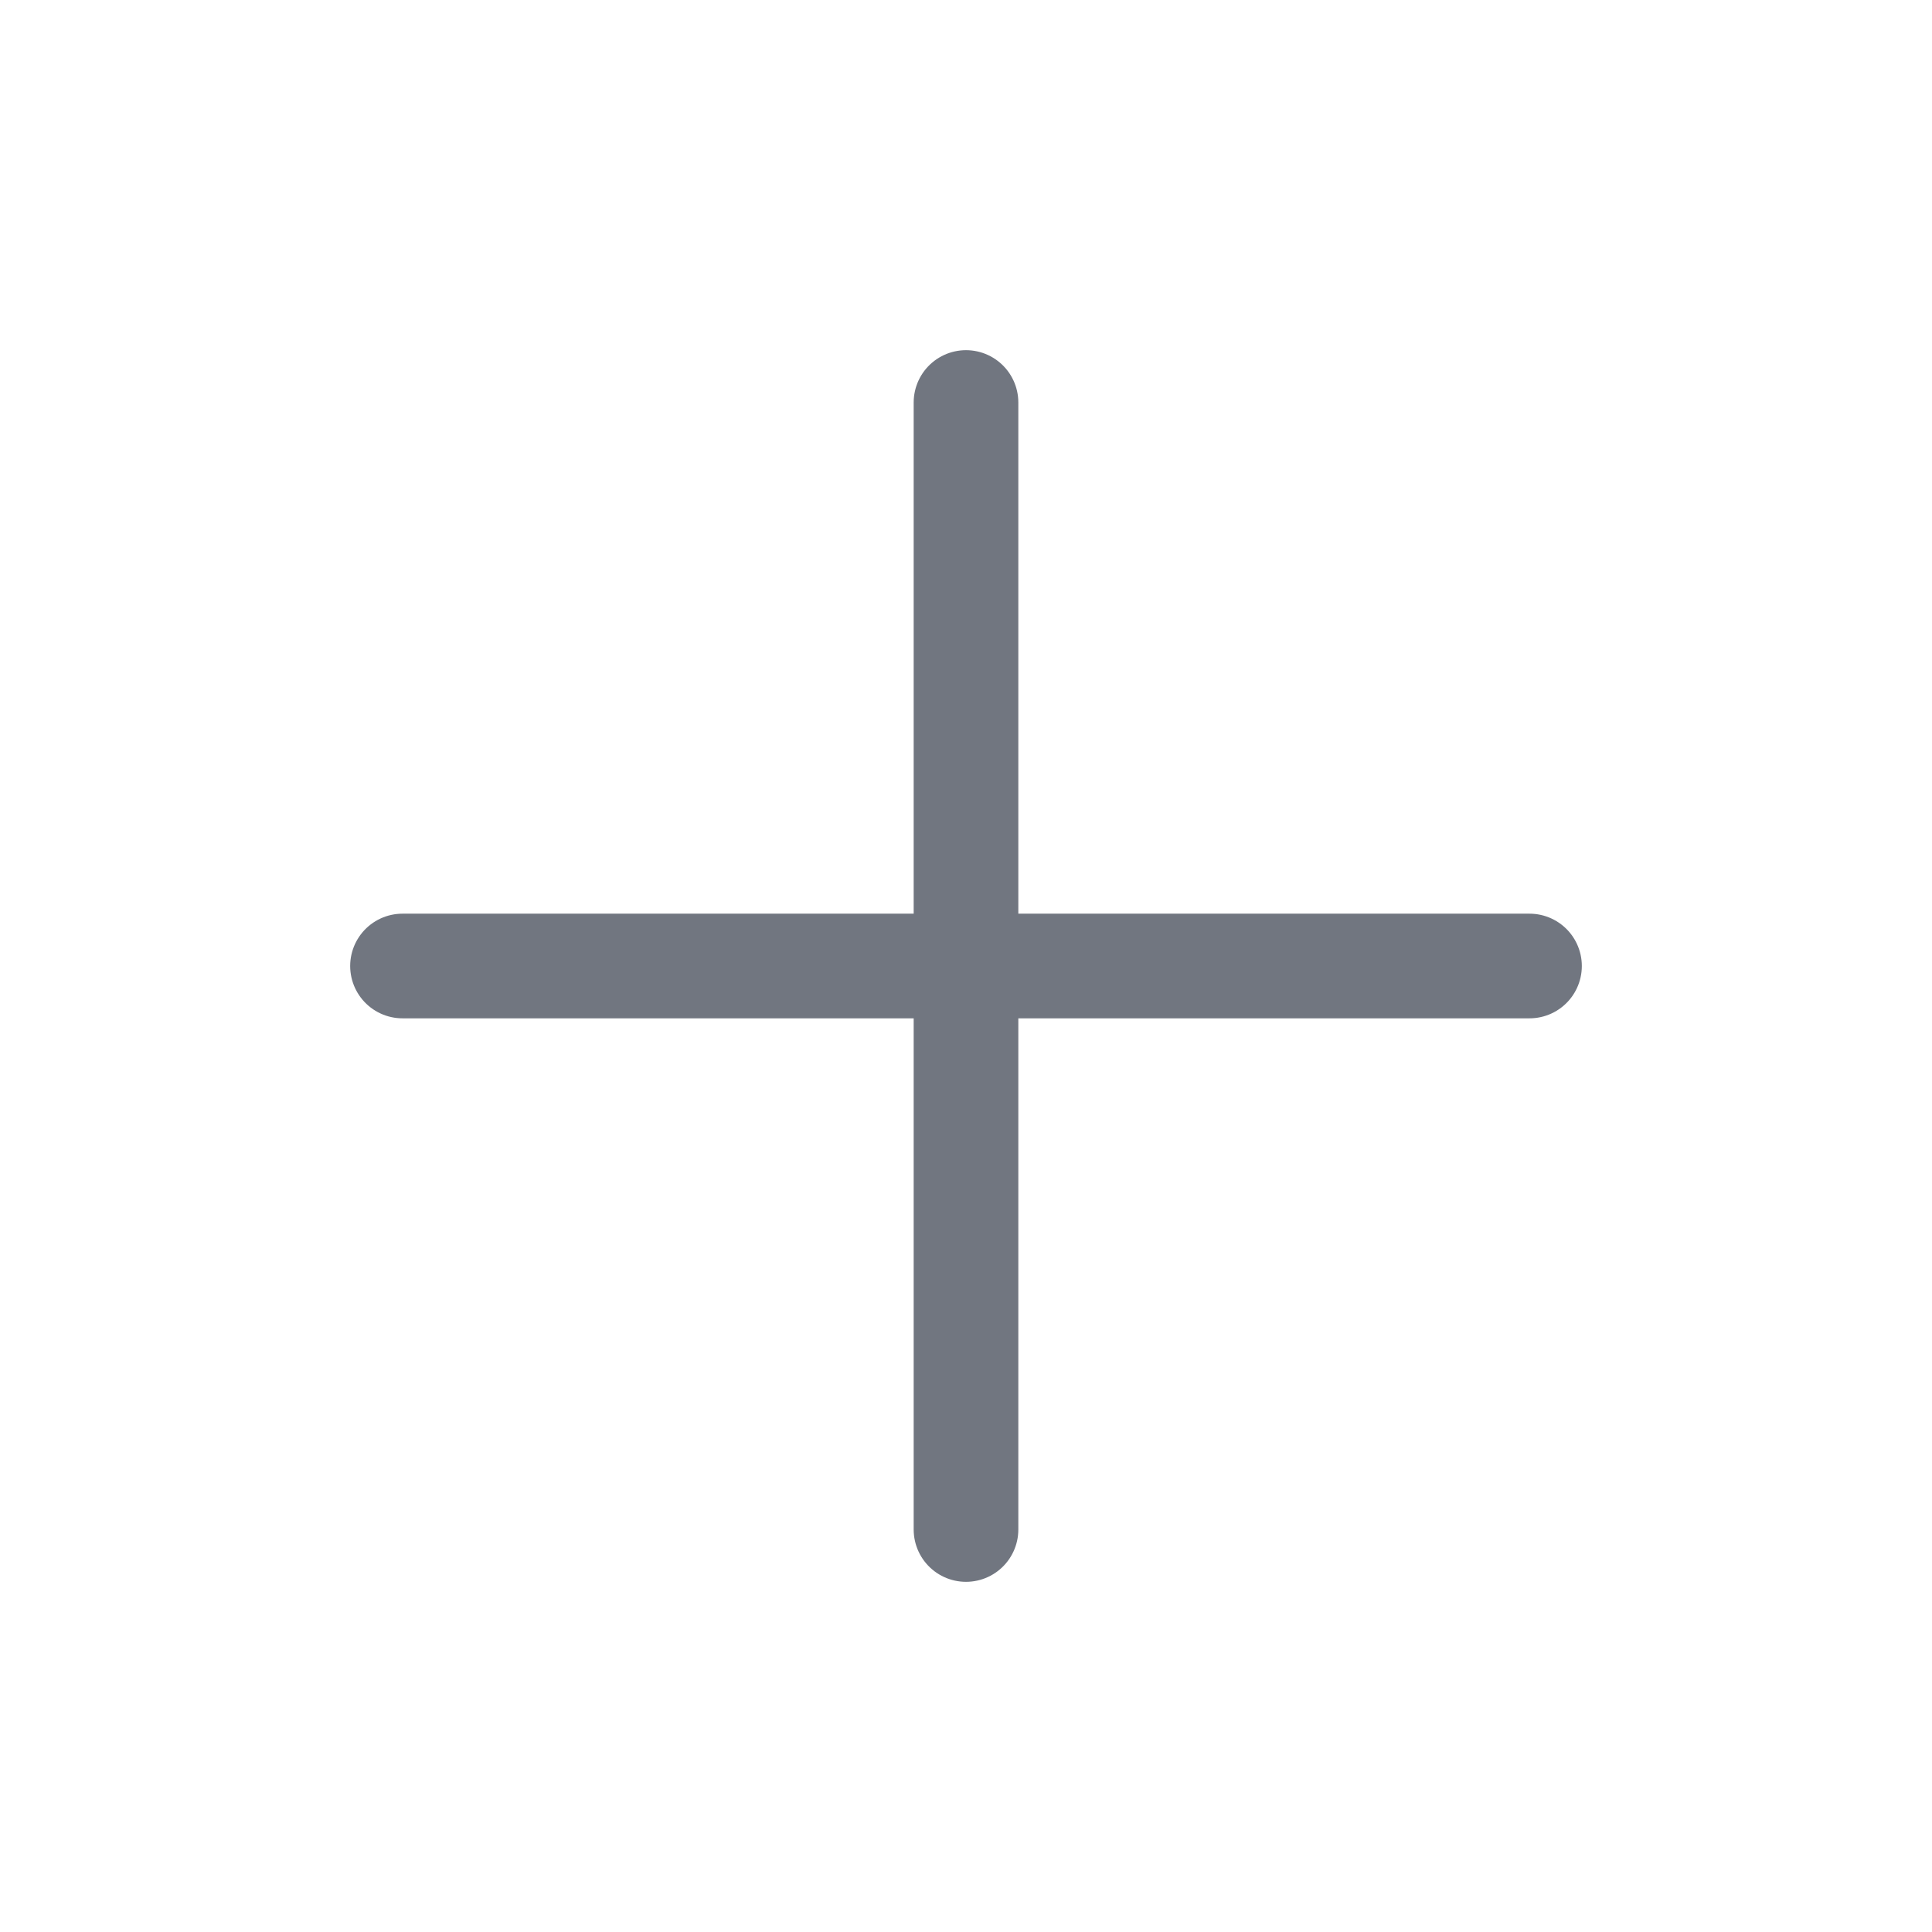
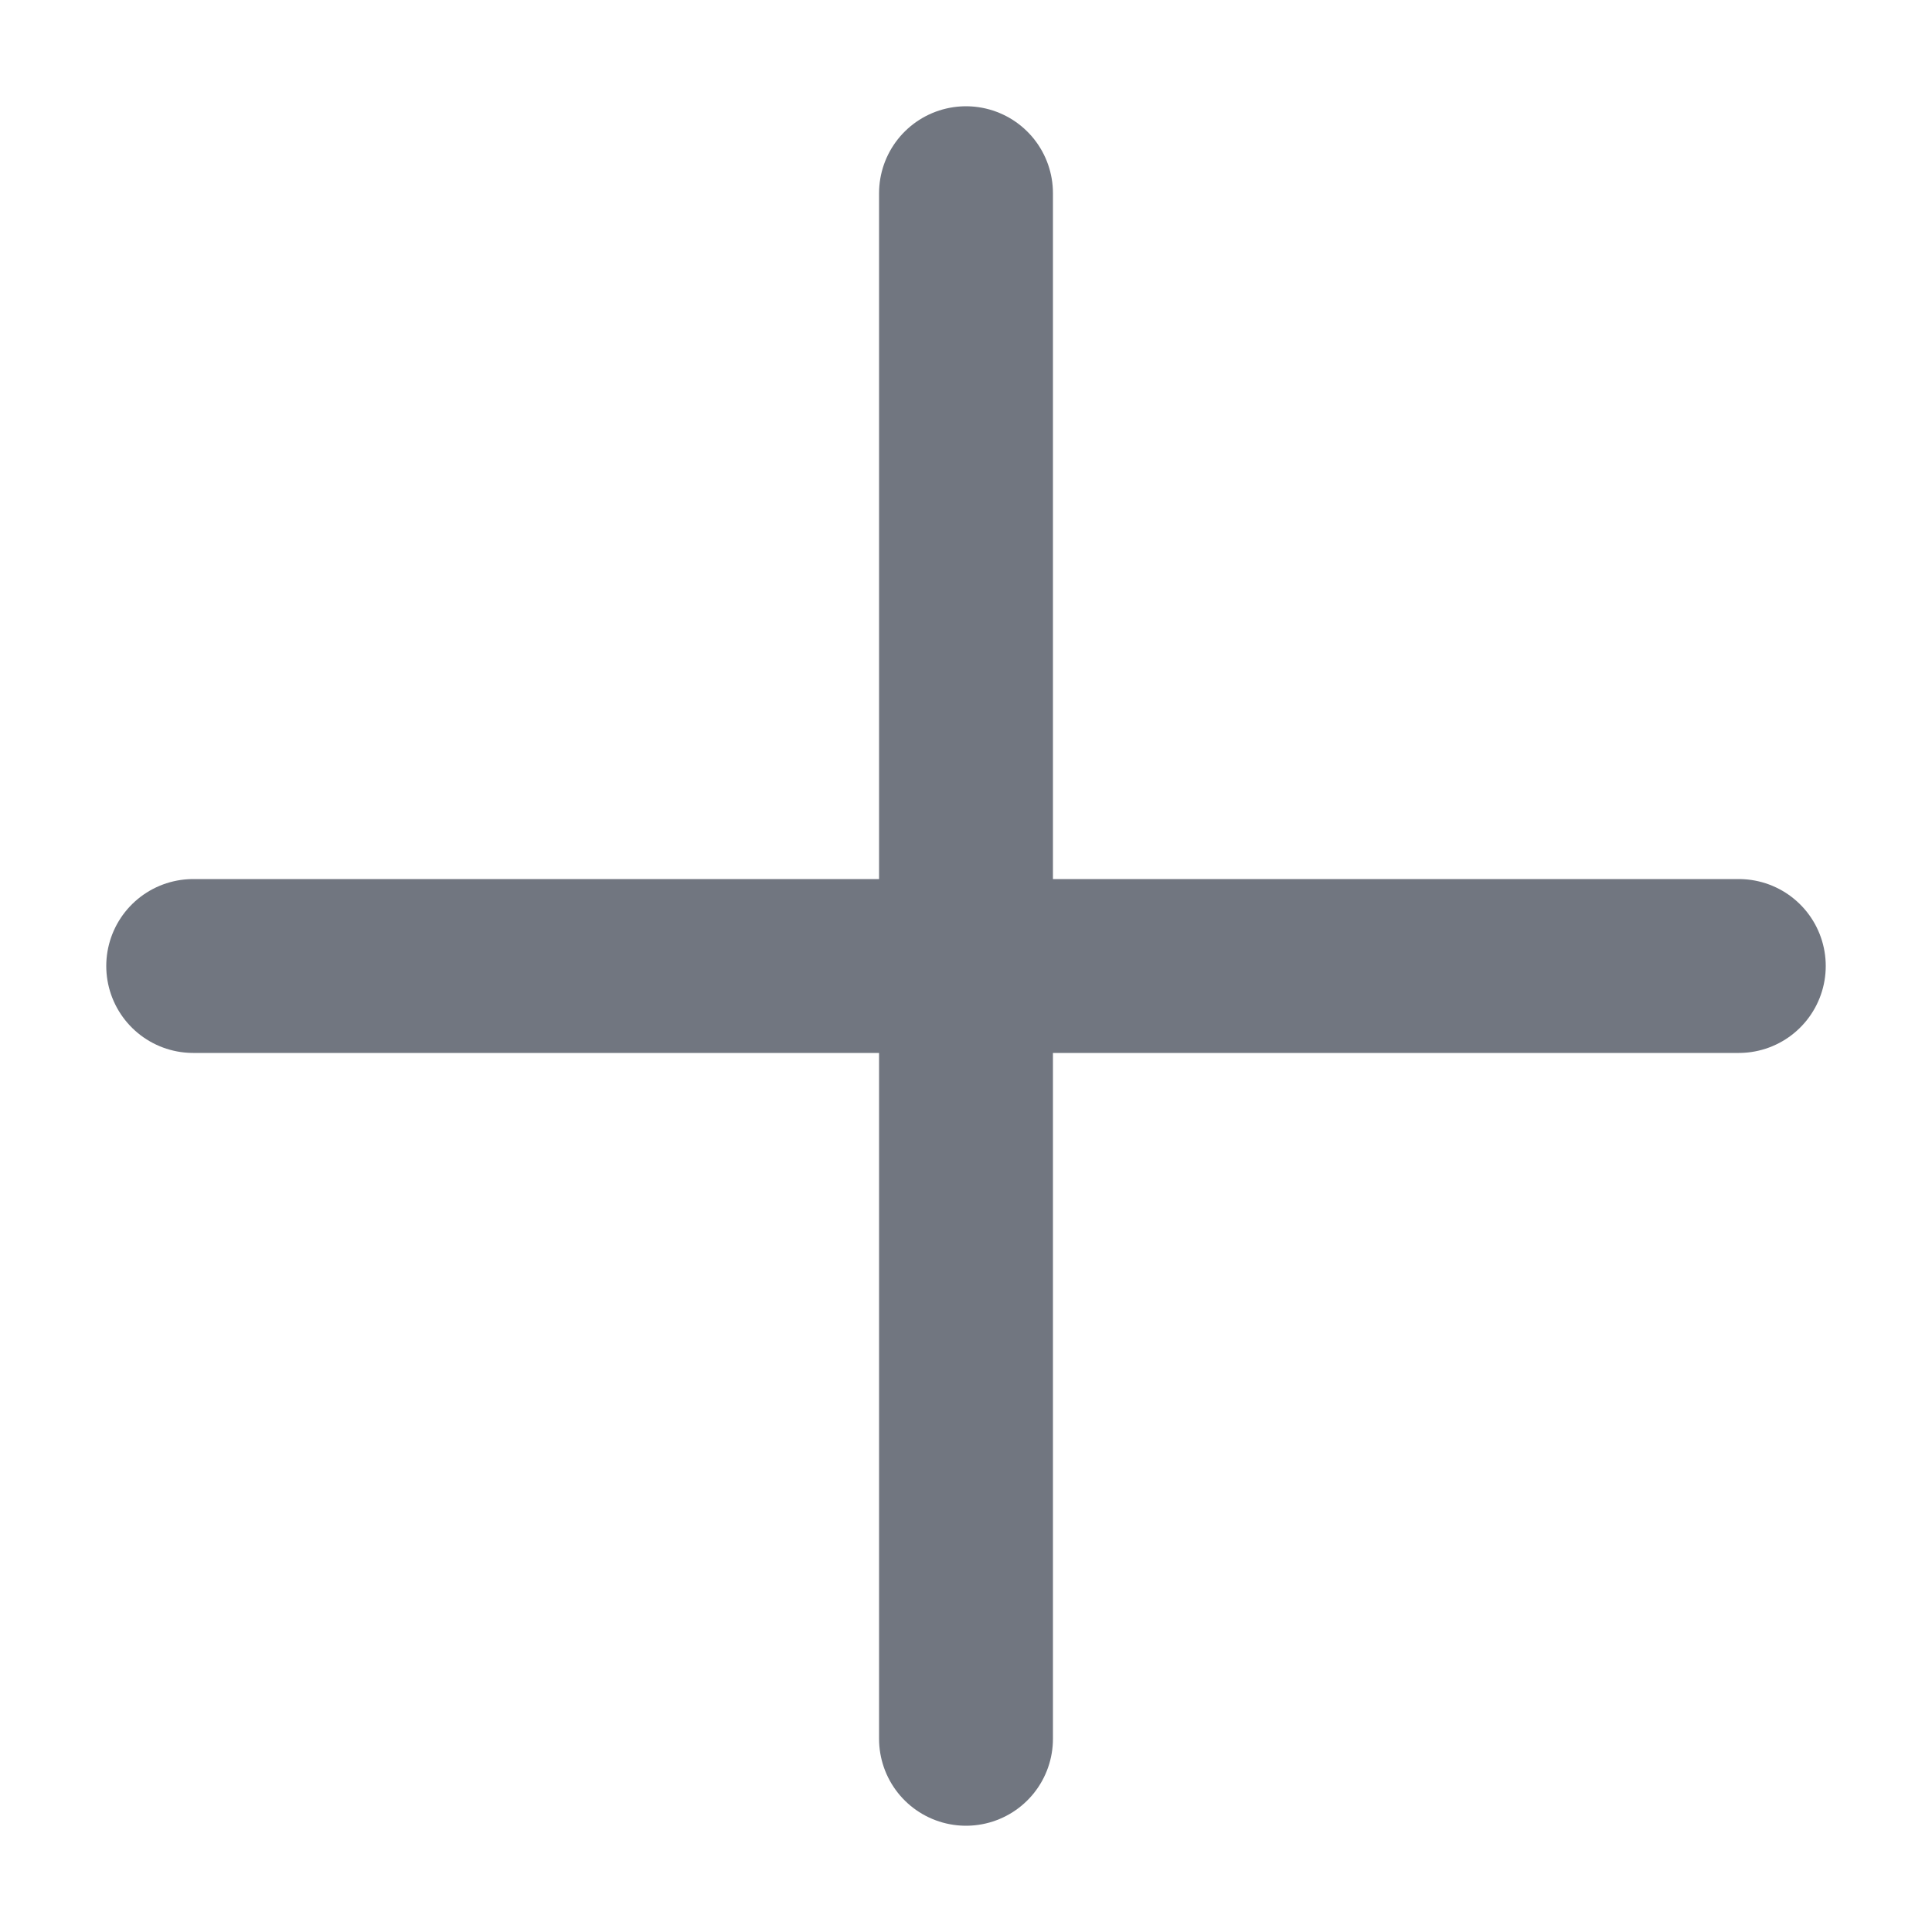
- <svg xmlns="http://www.w3.org/2000/svg" width="24" height="24" viewBox="0 0 24 24" fill="none">
-   <path stroke="#717680" stroke-width="1.3" stroke-linecap="round" stroke-linejoin="round" d="M12 5v14m-7-7h14" />
+ <svg xmlns="http://www.w3.org/2000/svg" width="20" height="20" viewBox="0 0 20 20" fill="none">
+   <path d="M10 2V18M18 10H2" stroke="#717680" stroke-width="1.8" stroke-linecap="round" stroke-linejoin="round" />
</svg>
